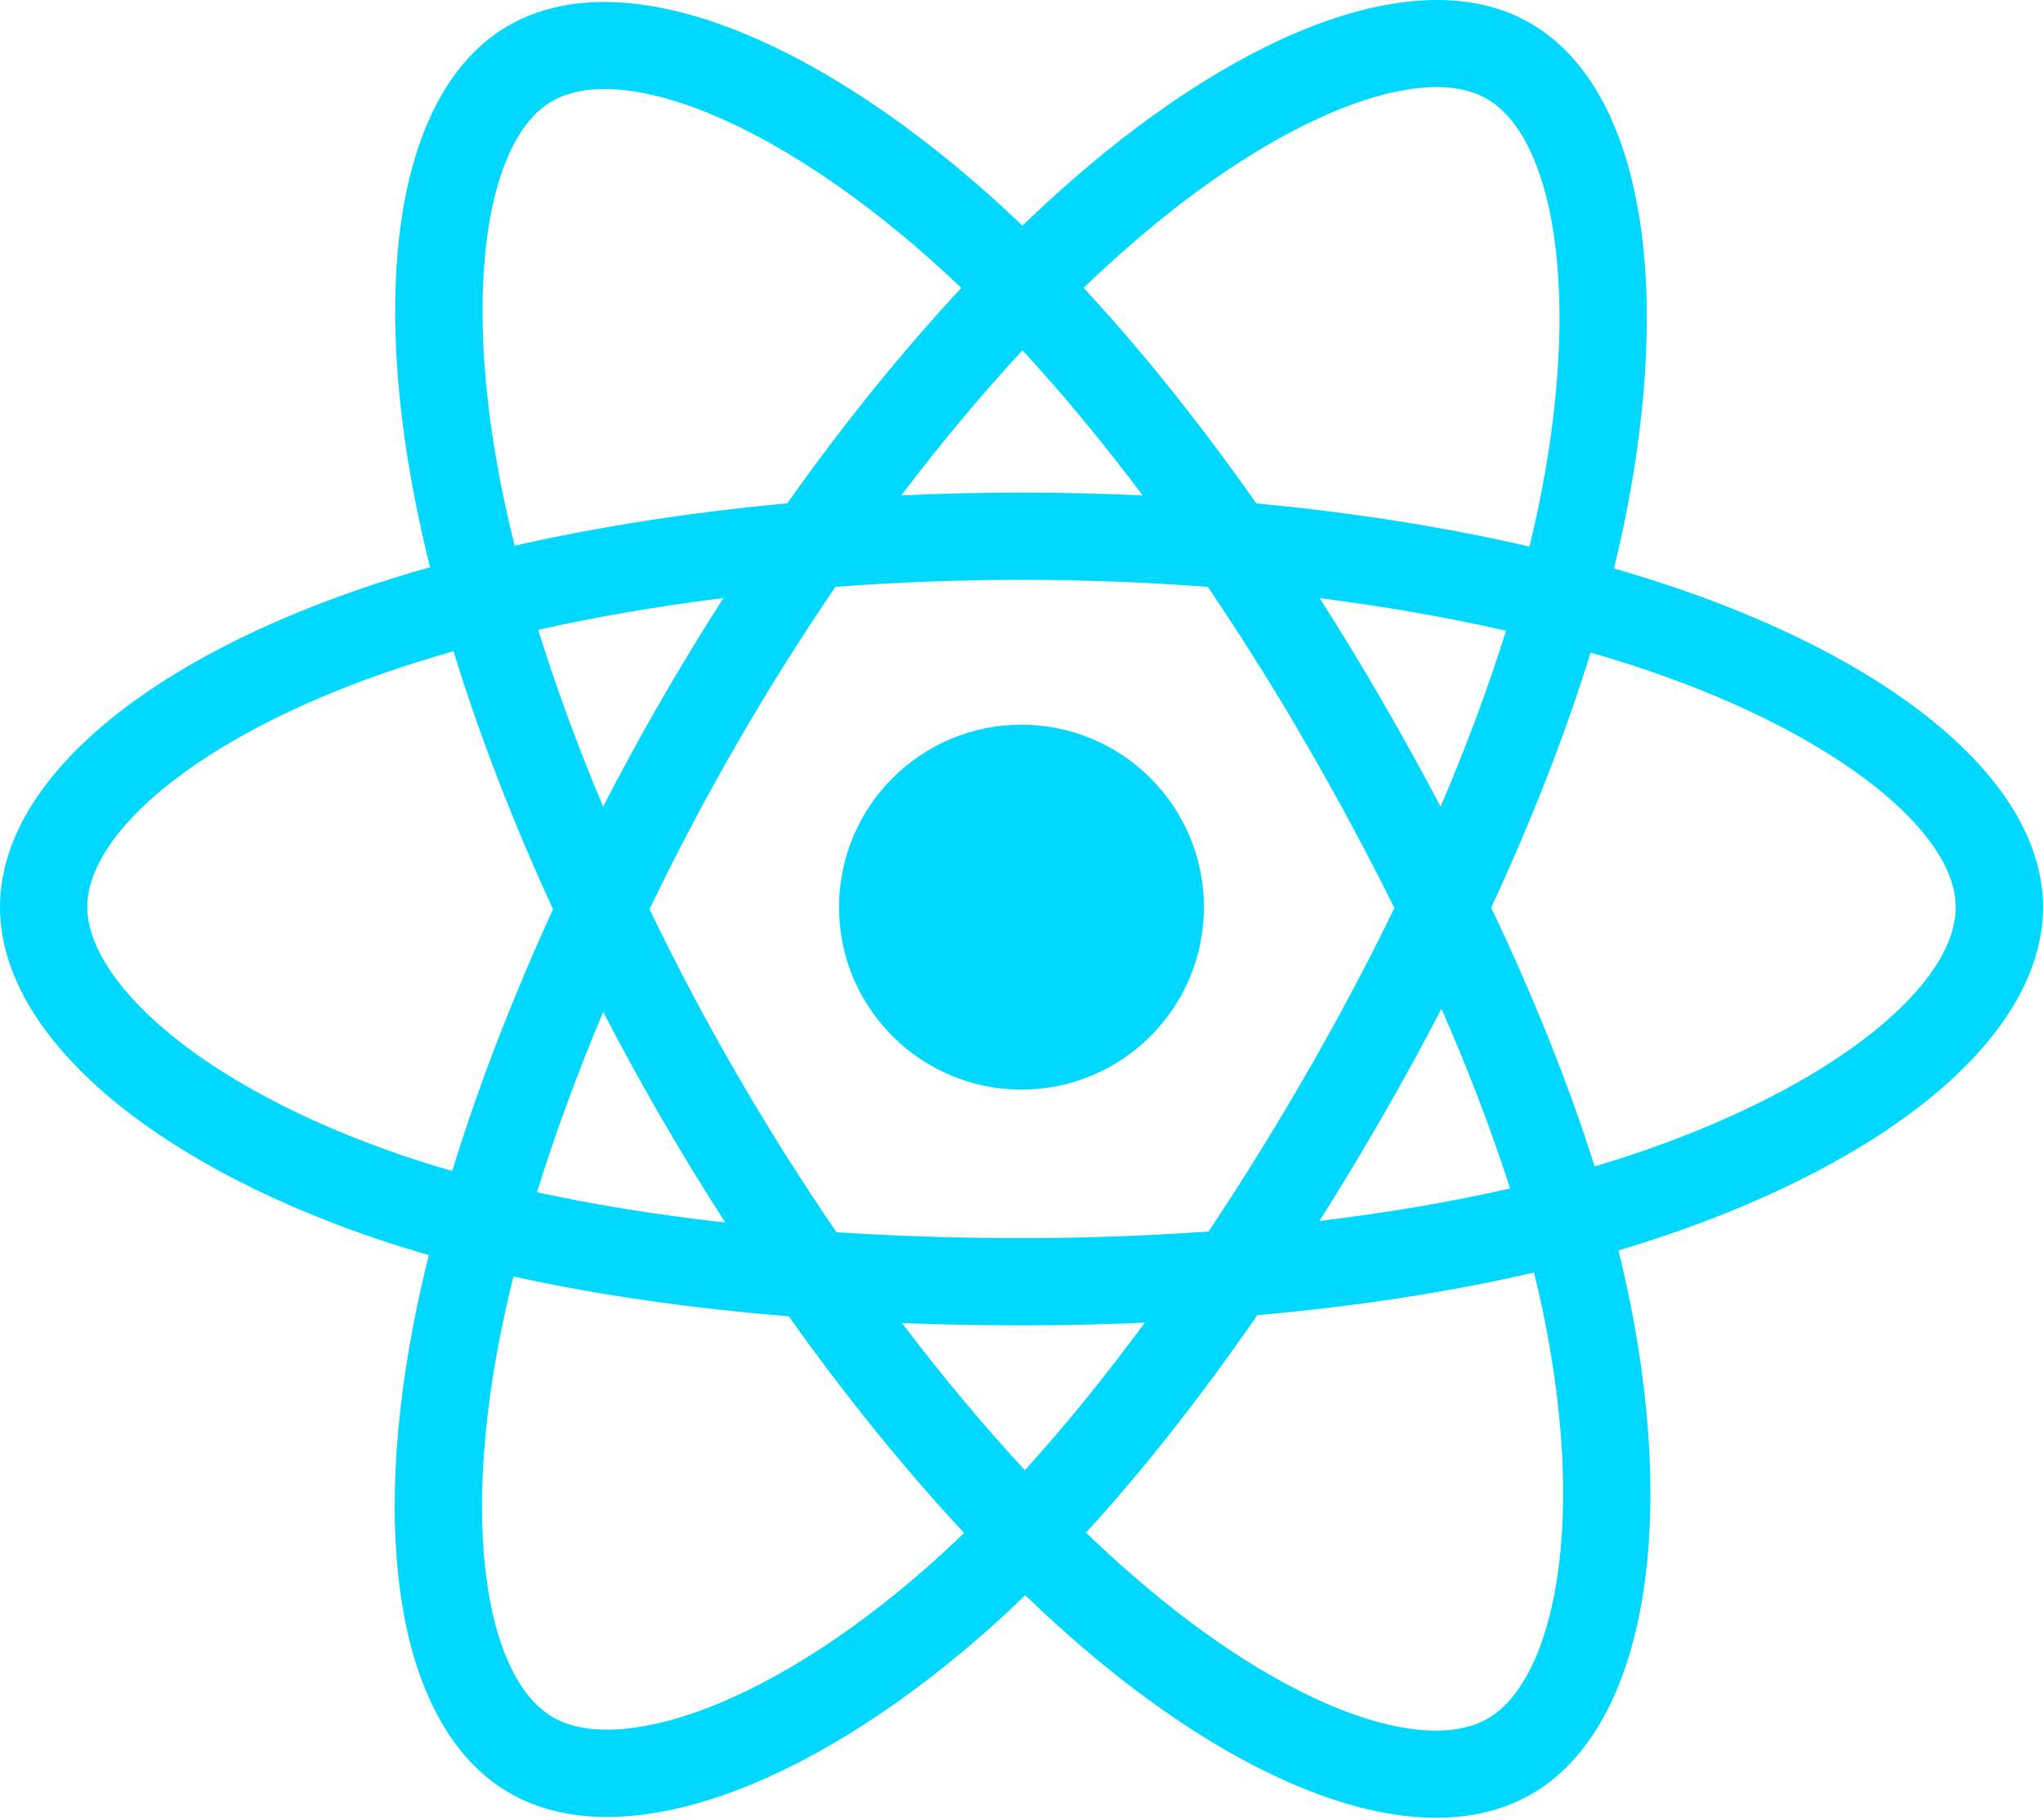
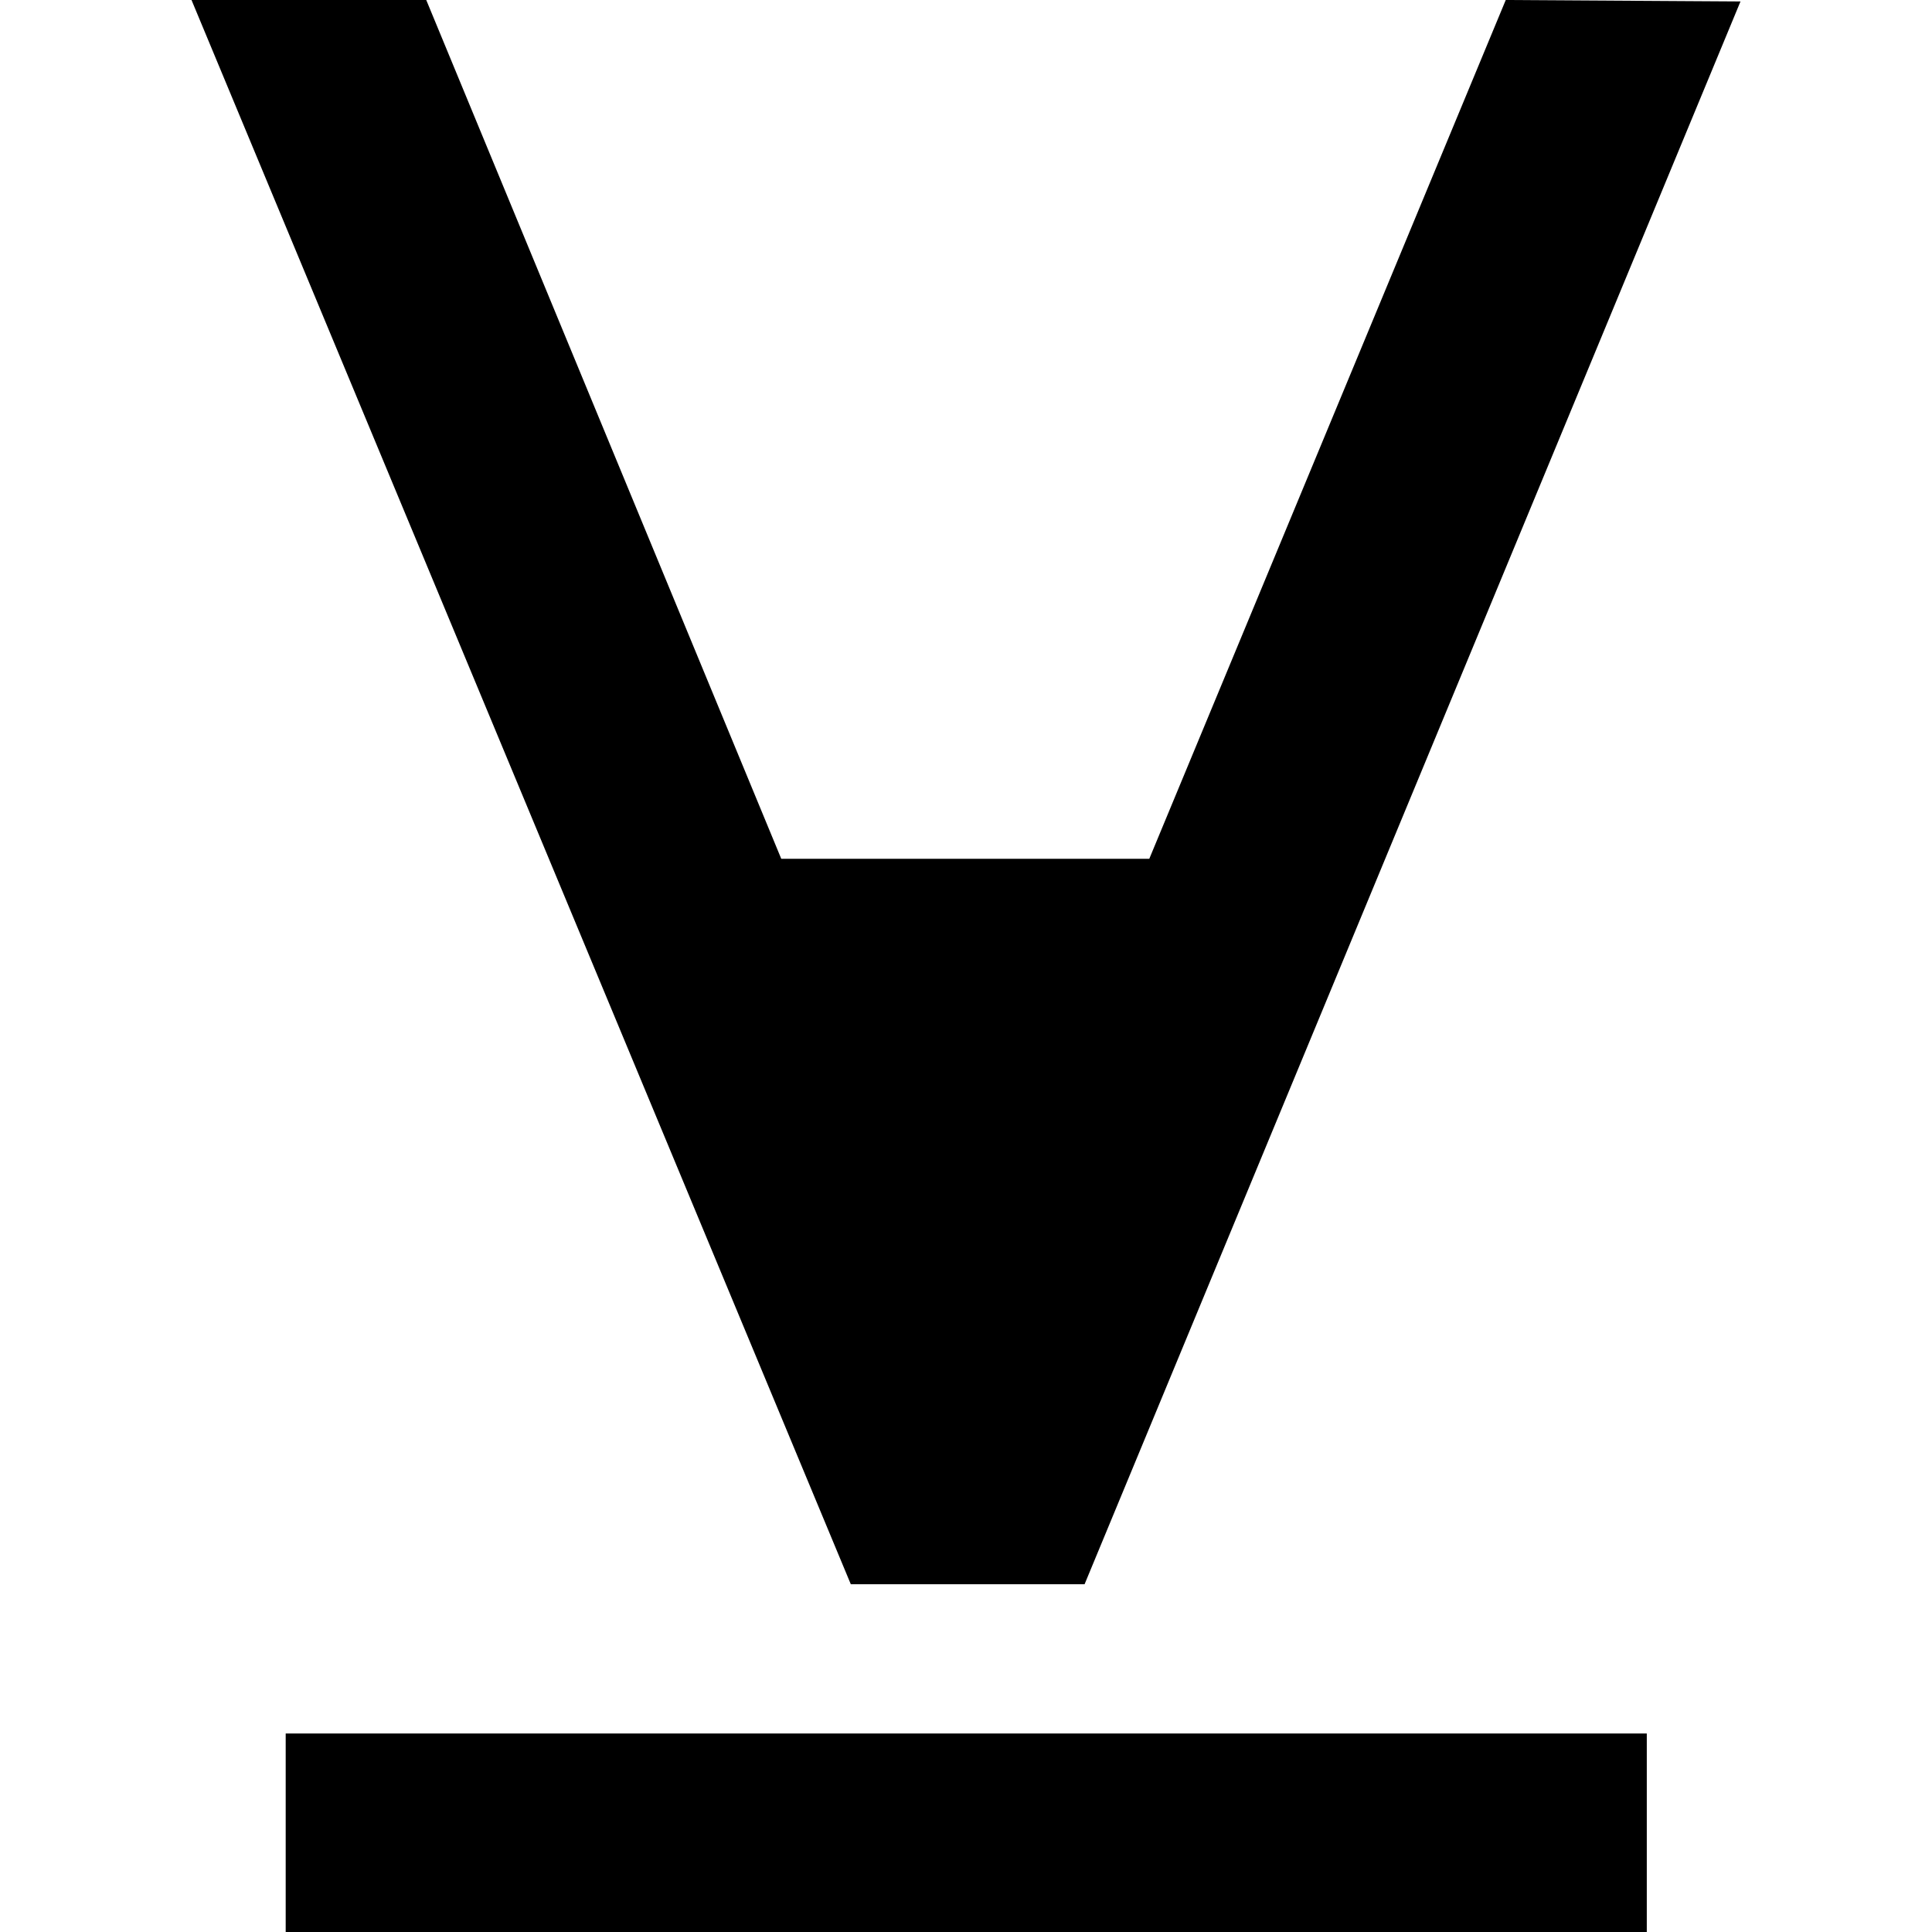
- <svg xmlns="http://www.w3.org/2000/svg" aria-hidden="true" role="img" class="iconify iconify--logos" width="35.93" height="32" preserveAspectRatio="xMidYMid meet" viewBox="0 0 256 228">
-   <path fill="#00D8FF" d="M210.483 73.824a171.49 171.49 0 0 0-8.24-2.597c.465-1.9.893-3.777 1.273-5.621c6.238-30.281 2.16-54.676-11.769-62.708c-13.355-7.7-35.196.329-57.254 19.526a171.23 171.23 0 0 0-6.375 5.848a155.866 155.866 0 0 0-4.241-3.917C100.759 3.829 77.587-4.822 63.673 3.233C50.33 10.957 46.379 33.89 51.995 62.588a170.974 170.974 0 0 0 1.892 8.48c-3.28.932-6.445 1.924-9.474 2.98C17.309 83.498 0 98.307 0 113.668c0 15.865 18.582 31.778 46.812 41.427a145.52 145.52 0 0 0 6.921 2.165a167.467 167.467 0 0 0-2.01 9.138c-5.354 28.2-1.173 50.591 12.134 58.266c13.744 7.926 36.812-.22 59.273-19.855a145.567 145.567 0 0 0 5.342-4.923a168.064 168.064 0 0 0 6.92 6.314c21.758 18.722 43.246 26.282 56.54 18.586c13.731-7.949 18.194-32.003 12.4-61.268a145.016 145.016 0 0 0-1.535-6.842c1.62-.48 3.21-.974 4.76-1.488c29.348-9.723 48.443-25.443 48.443-41.52c0-15.417-17.868-30.326-45.517-39.844Zm-6.365 70.984c-1.4.463-2.836.91-4.3 1.345c-3.24-10.257-7.612-21.163-12.963-32.432c5.106-11 9.31-21.767 12.459-31.957c2.619.758 5.16 1.557 7.61 2.4c23.69 8.156 38.14 20.213 38.14 29.504c0 9.896-15.606 22.743-40.946 31.14Zm-10.514 20.834c2.562 12.94 2.927 24.64 1.23 33.787c-1.524 8.219-4.59 13.698-8.382 15.893c-8.067 4.67-25.32-1.4-43.927-17.412a156.726 156.726 0 0 1-6.437-5.87c7.214-7.889 14.423-17.06 21.459-27.246c12.376-1.098 24.068-2.894 34.671-5.345a134.17 134.17 0 0 1 1.386 6.193ZM87.276 214.515c-7.882 2.783-14.16 2.863-17.955.675c-8.075-4.657-11.432-22.636-6.853-46.752a156.923 156.923 0 0 1 1.869-8.499c10.486 2.32 22.093 3.988 34.498 4.994c7.084 9.967 14.501 19.128 21.976 27.15a134.668 134.668 0 0 1-4.877 4.492c-9.933 8.682-19.886 14.842-28.658 17.94ZM50.35 144.747c-12.483-4.267-22.792-9.812-29.858-15.863c-6.35-5.437-9.555-10.836-9.555-15.216c0-9.322 13.897-21.212 37.076-29.293c2.813-.98 5.757-1.905 8.812-2.773c3.204 10.42 7.406 21.315 12.477 32.332c-5.137 11.18-9.399 22.249-12.634 32.792a134.718 134.718 0 0 1-6.318-1.979Zm12.378-84.26c-4.811-24.587-1.616-43.134 6.425-47.789c8.564-4.958 27.502 2.111 47.463 19.835a144.318 144.318 0 0 1 3.841 3.545c-7.438 7.987-14.787 17.08-21.808 26.988c-12.04 1.116-23.565 2.908-34.161 5.309a160.342 160.342 0 0 1-1.76-7.887Zm110.427 27.268a347.8 347.8 0 0 0-7.785-12.803c8.168 1.033 15.994 2.404 23.343 4.08c-2.206 7.072-4.956 14.465-8.193 22.045a381.151 381.151 0 0 0-7.365-13.322Zm-45.032-43.861c5.044 5.465 10.096 11.566 15.065 18.186a322.04 322.04 0 0 0-30.257-.006c4.974-6.559 10.069-12.652 15.192-18.18ZM82.802 87.83a323.167 323.167 0 0 0-7.227 13.238c-3.184-7.553-5.909-14.98-8.134-22.152c7.304-1.634 15.093-2.97 23.209-3.984a321.524 321.524 0 0 0-7.848 12.897Zm8.081 65.352c-8.385-.936-16.291-2.203-23.593-3.793c2.26-7.3 5.045-14.885 8.298-22.6a321.187 321.187 0 0 0 7.257 13.246c2.594 4.48 5.28 8.868 8.038 13.147Zm37.542 31.03c-5.184-5.592-10.354-11.779-15.403-18.433c4.902.192 9.899.29 14.978.29c5.218 0 10.376-.117 15.453-.343c-4.985 6.774-10.018 12.97-15.028 18.486Zm52.198-57.817c3.422 7.8 6.306 15.345 8.596 22.52c-7.422 1.694-15.436 3.058-23.88 4.071a382.417 382.417 0 0 0 7.859-13.026a347.403 347.403 0 0 0 7.425-13.565Zm-16.898 8.101a358.557 358.557 0 0 1-12.281 19.815a329.4 329.4 0 0 1-23.444.823c-7.967 0-15.716-.248-23.178-.732a310.202 310.202 0 0 1-12.513-19.846h.001a307.41 307.41 0 0 1-10.923-20.627a310.278 310.278 0 0 1 10.89-20.637l-.001.001a307.318 307.318 0 0 1 12.413-19.761c7.613-.576 15.42-.876 23.31-.876H128c7.926 0 15.743.303 23.354.883a329.357 329.357 0 0 1 12.335 19.695a358.489 358.489 0 0 1 11.036 20.54a329.472 329.472 0 0 1-11 20.722Zm22.56-122.124c8.572 4.944 11.906 24.881 6.52 51.026c-.344 1.668-.73 3.367-1.15 5.09c-10.622-2.452-22.155-4.275-34.23-5.408c-7.034-10.017-14.323-19.124-21.64-27.008a160.789 160.789 0 0 1 5.888-5.4c18.9-16.447 36.564-22.941 44.612-18.3ZM128 90.808c12.625 0 22.86 10.235 22.86 22.86s-10.235 22.86-22.86 22.86s-22.86-10.235-22.86-22.86s10.235-22.86 22.86-22.86Z" />
+ <svg xmlns="http://www.w3.org/2000/svg" role="img" viewBox="0 0 24 24">
+   <path d="M10.569 19.68h2.904L21.621.018 18.705 0l-4.428 10.668H9.705L5.295 0H2.379l8.19 19.68zm-7.02 1.854h16.908V24H3.549v-2.466z" />
</svg>
